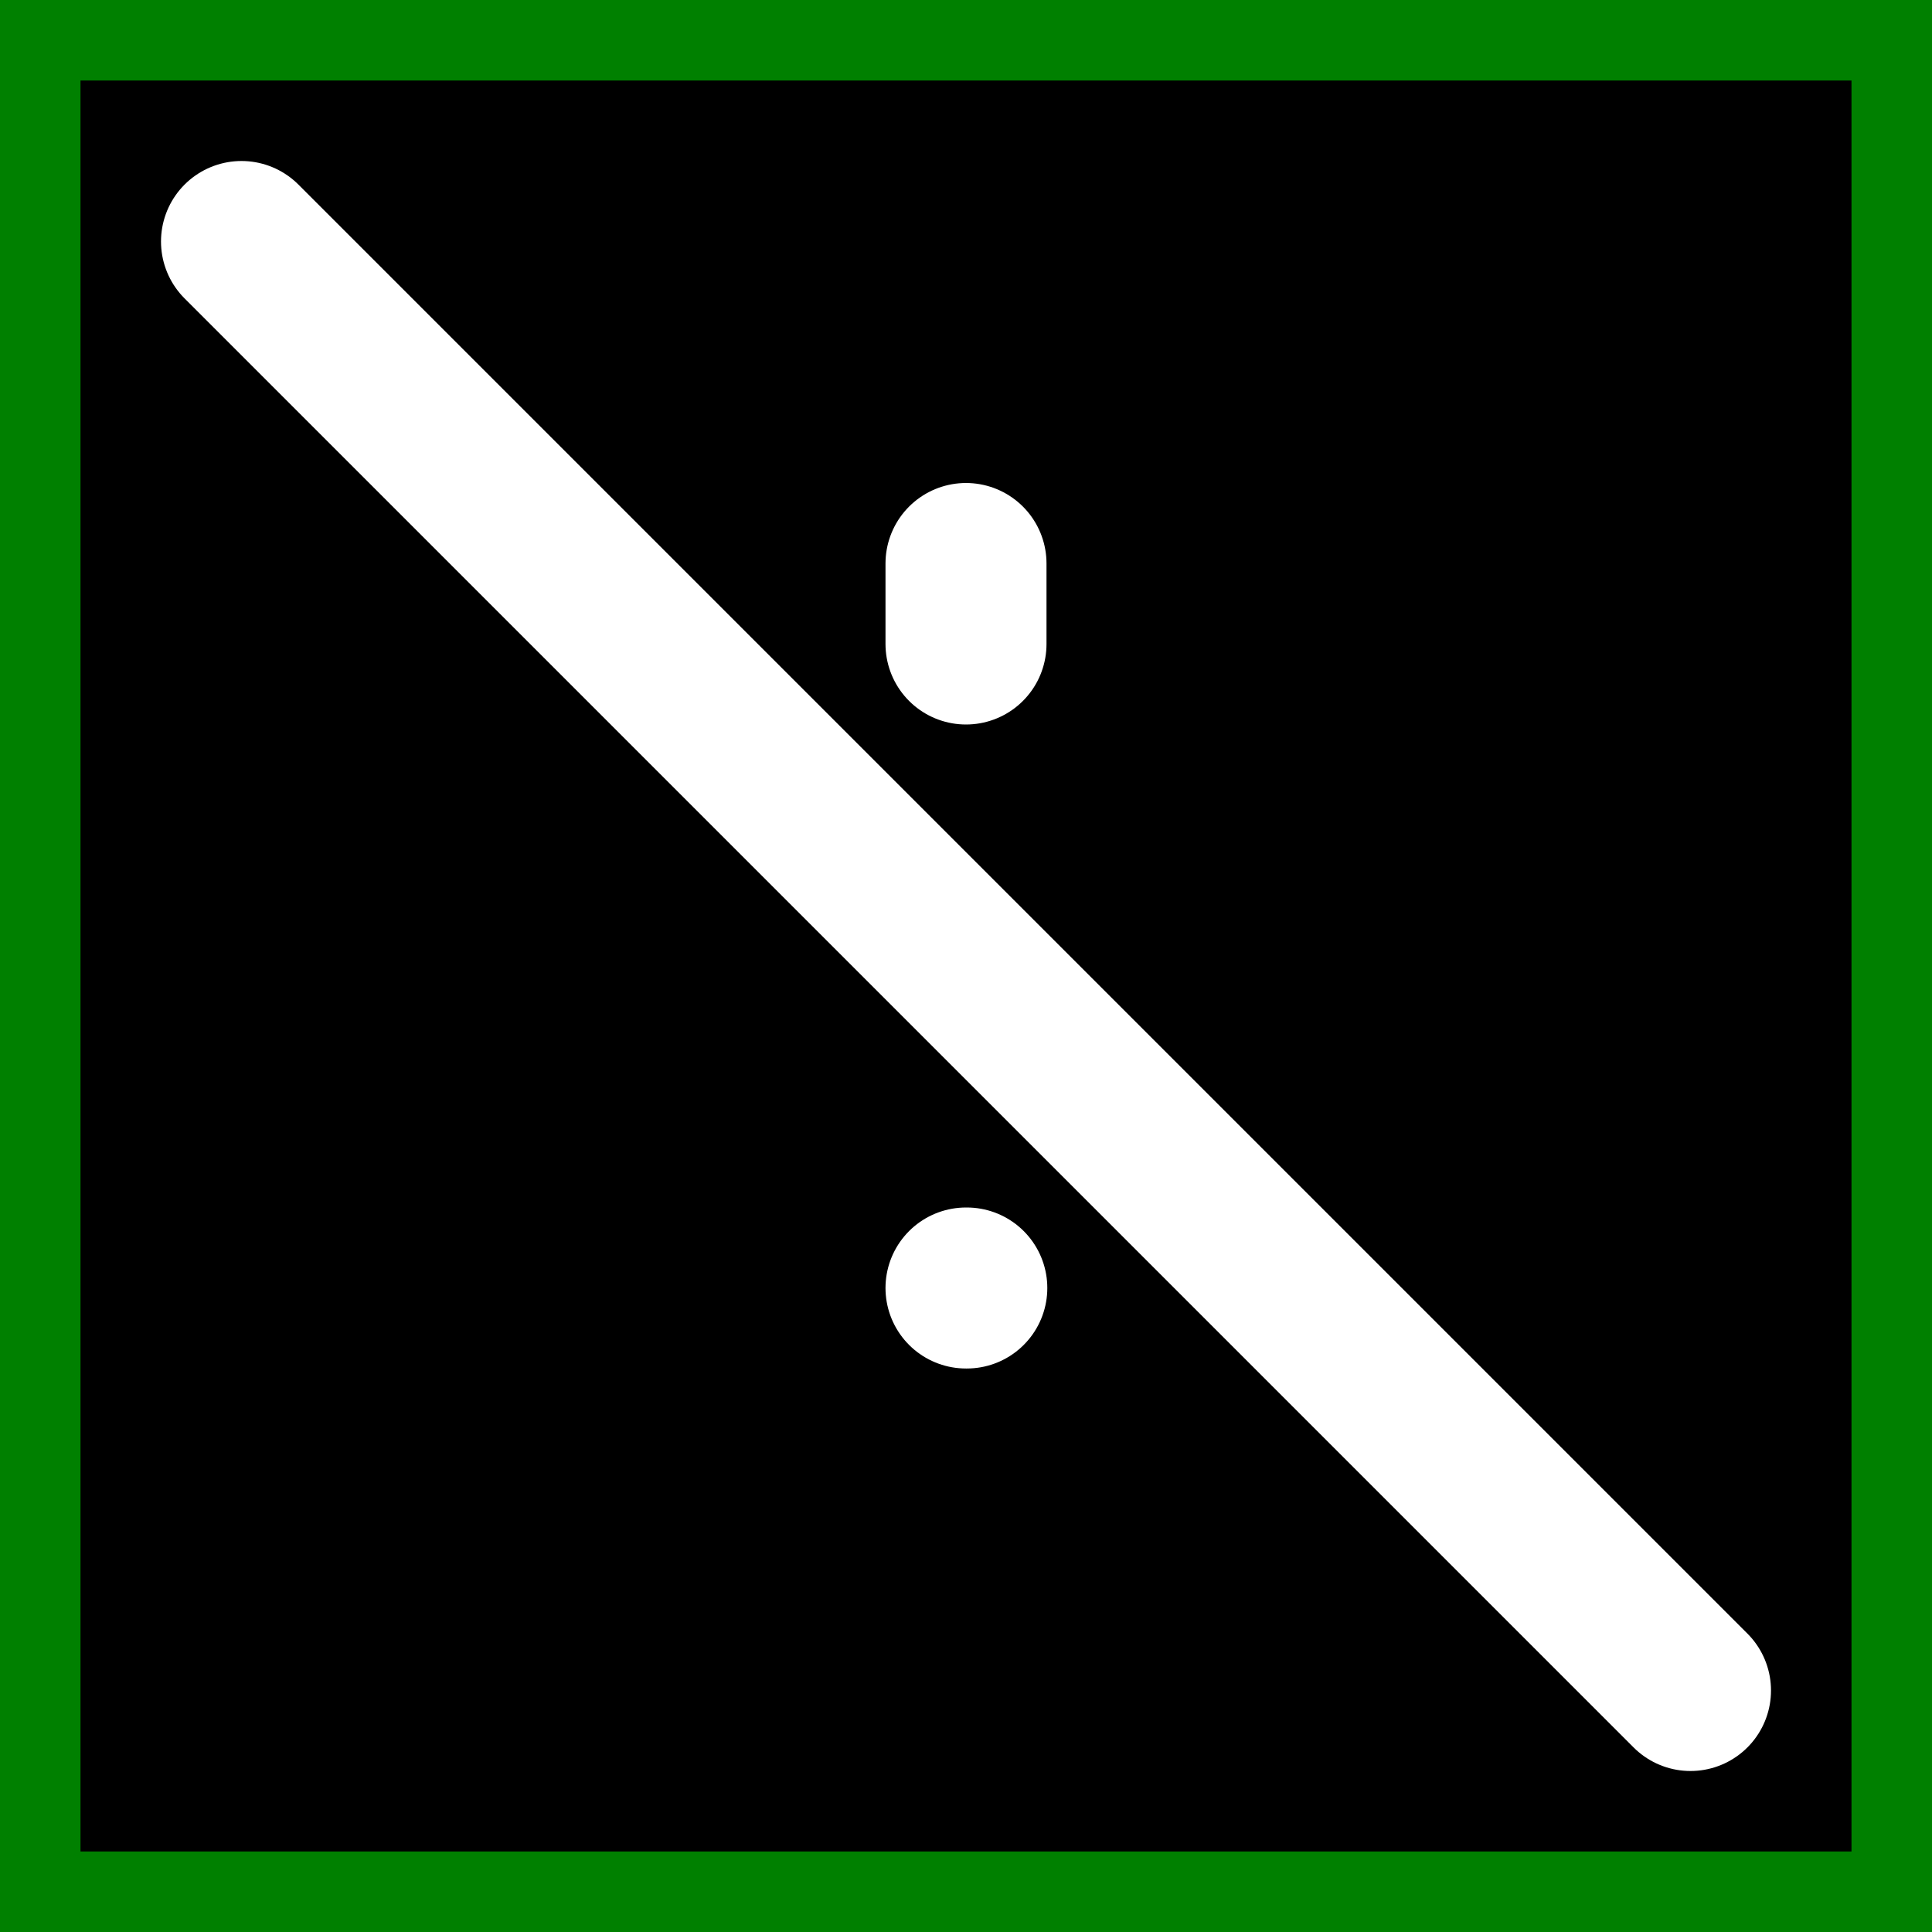
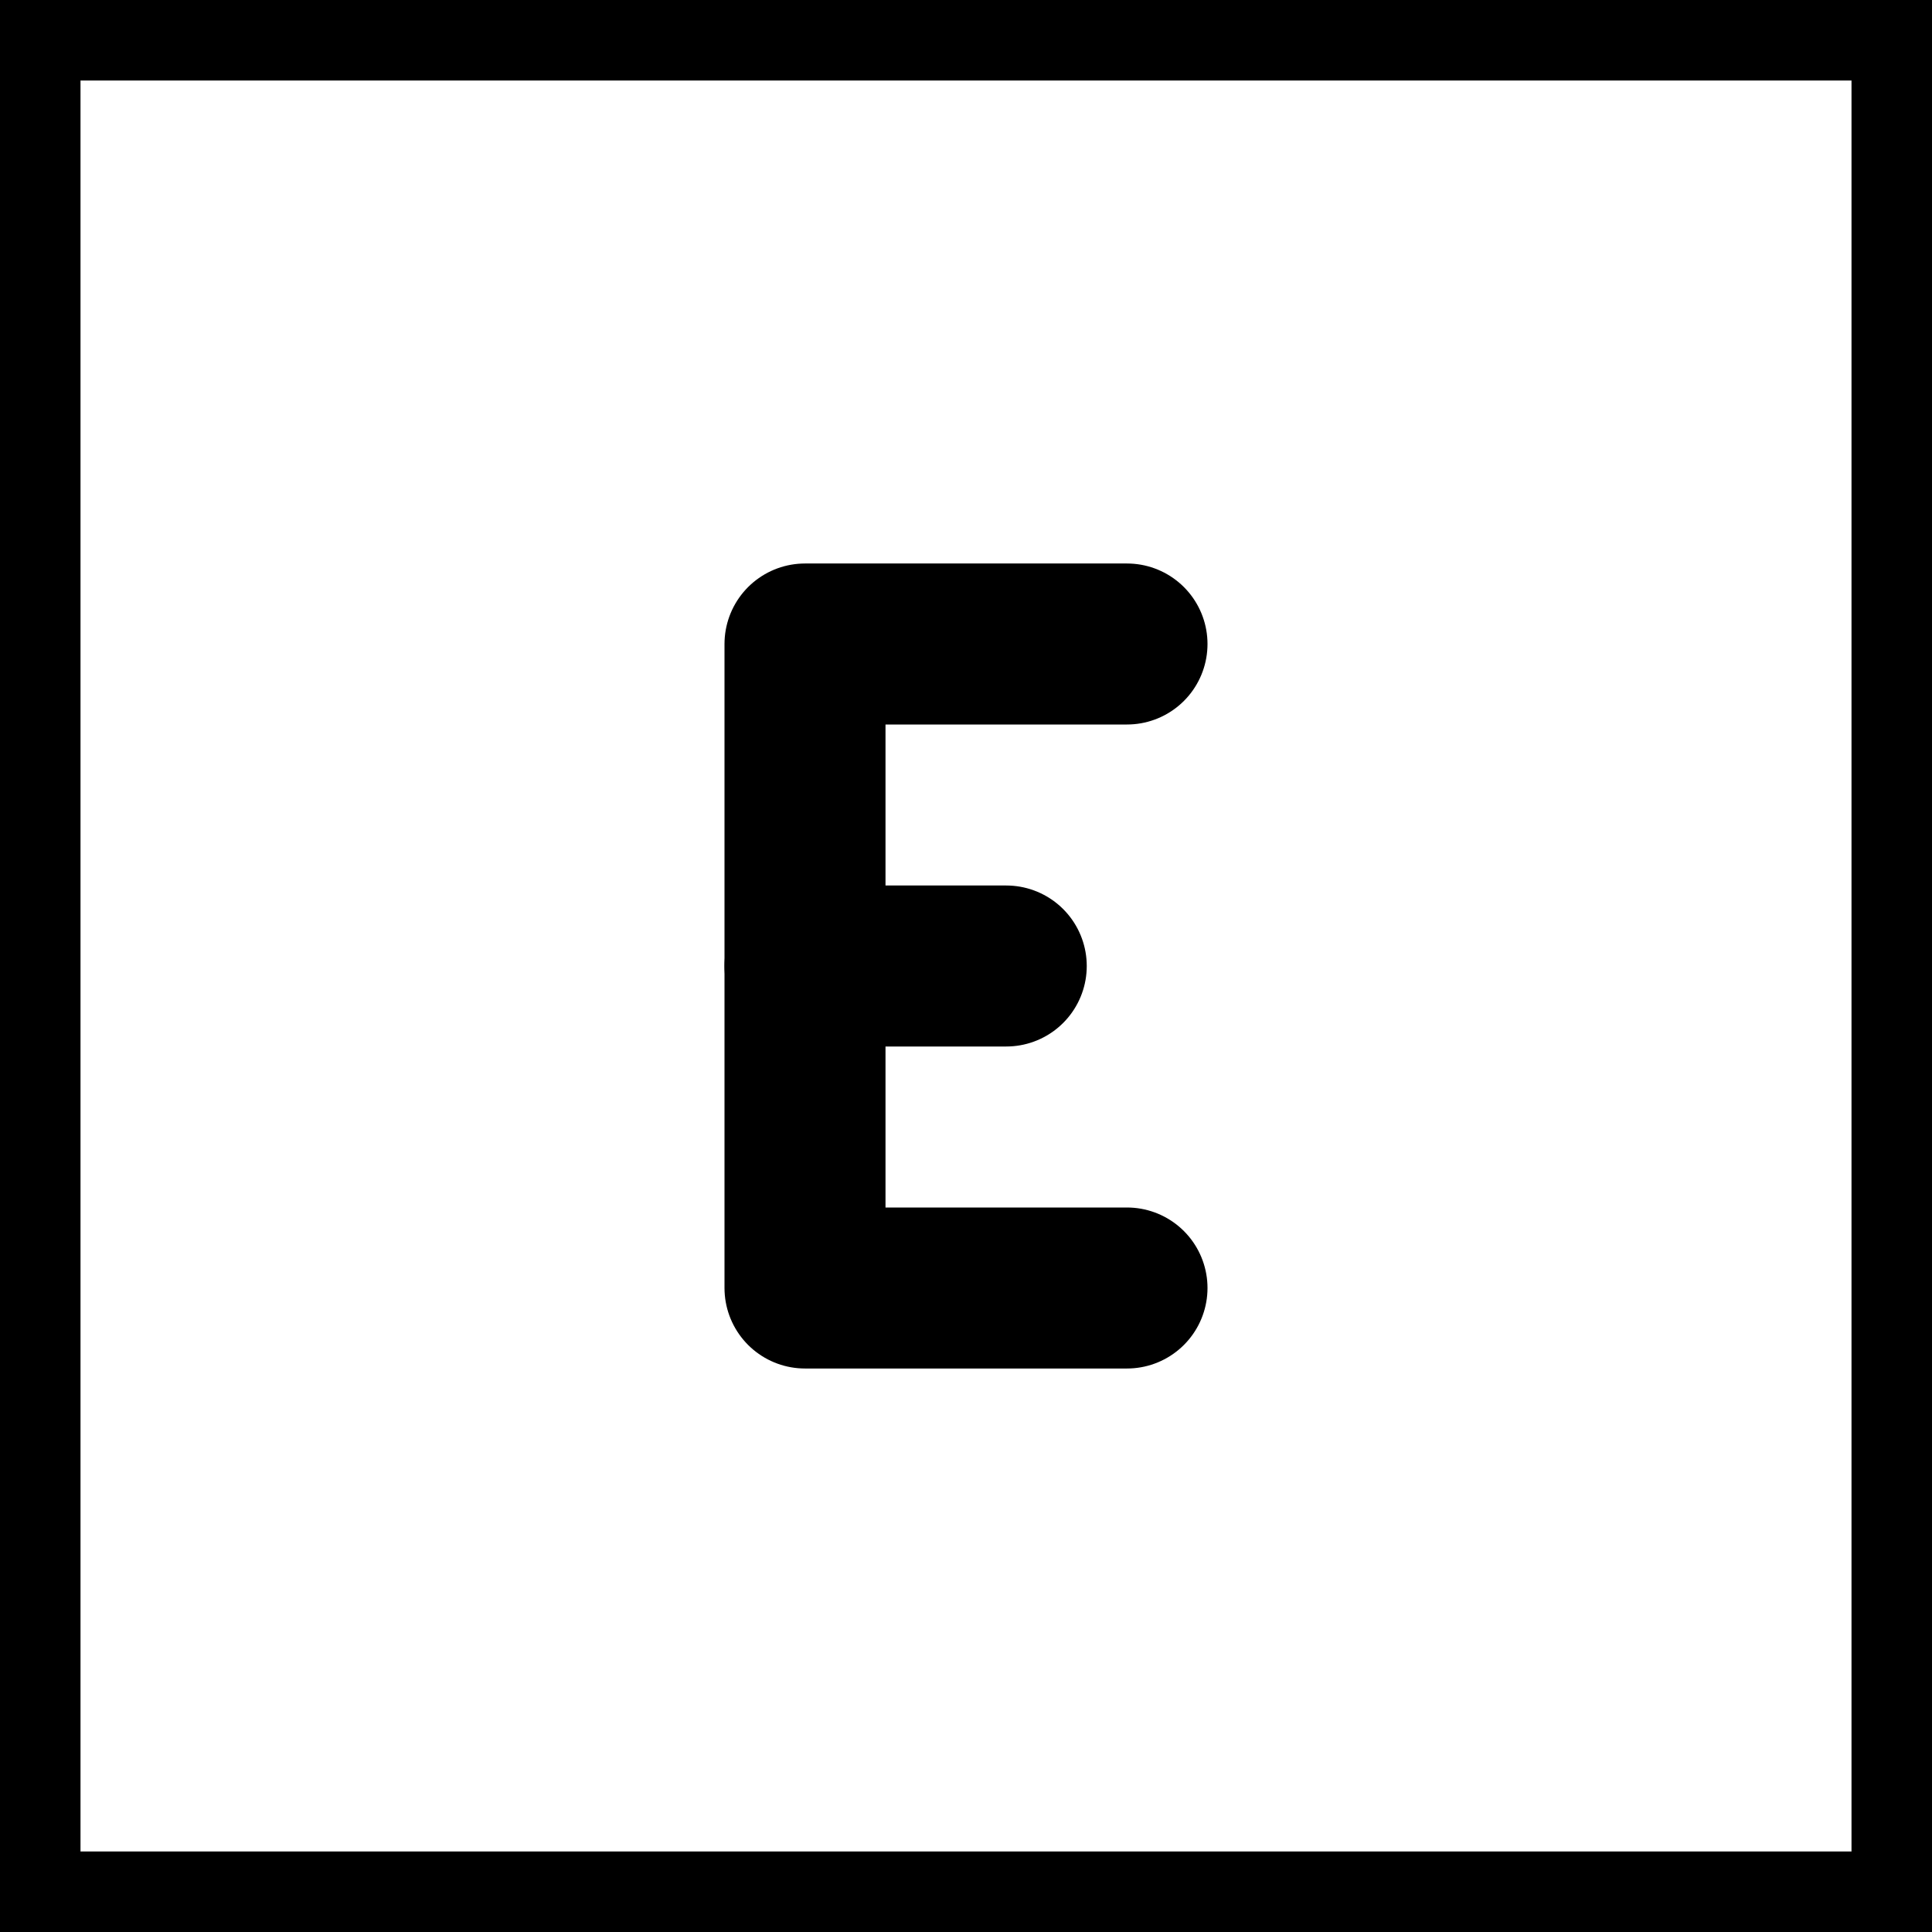
- <svg xmlns="http://www.w3.org/2000/svg" width="24" height="24" viewBox="0 0 24 24" fill="none" stroke="white" stroke-width="2" stroke-linecap="round" stroke-linejoin="round" class="icon icon-tabler icons-tabler-outline icon-tabler-alert-small-off">
-   <path stroke="green" d="M0 0h24v24H0z" fill="black" />
-   <path d="M12 16h.01" />
-   <path d="M12 7v1" />
-   <path d="M3 3l18 18" />
+ <svg xmlns="http://www.w3.org/2000/svg" width="24" height="24" viewBox="0 0 24 24" fill="none" stroke="currentColor" stroke-width="2" stroke-linecap="round" stroke-linejoin="round" class="icon icon-tabler icons-tabler-outline icon-tabler-letter-e-small">
+   <rect width="100%" height="100%" fill="white" />
+   <path stroke="none" d="M0 0h24v24H0z" fill="none" />
+   <path d="M14 8h-4v8h4" />
+   <path d="M10 12h2.5" />
</svg>
